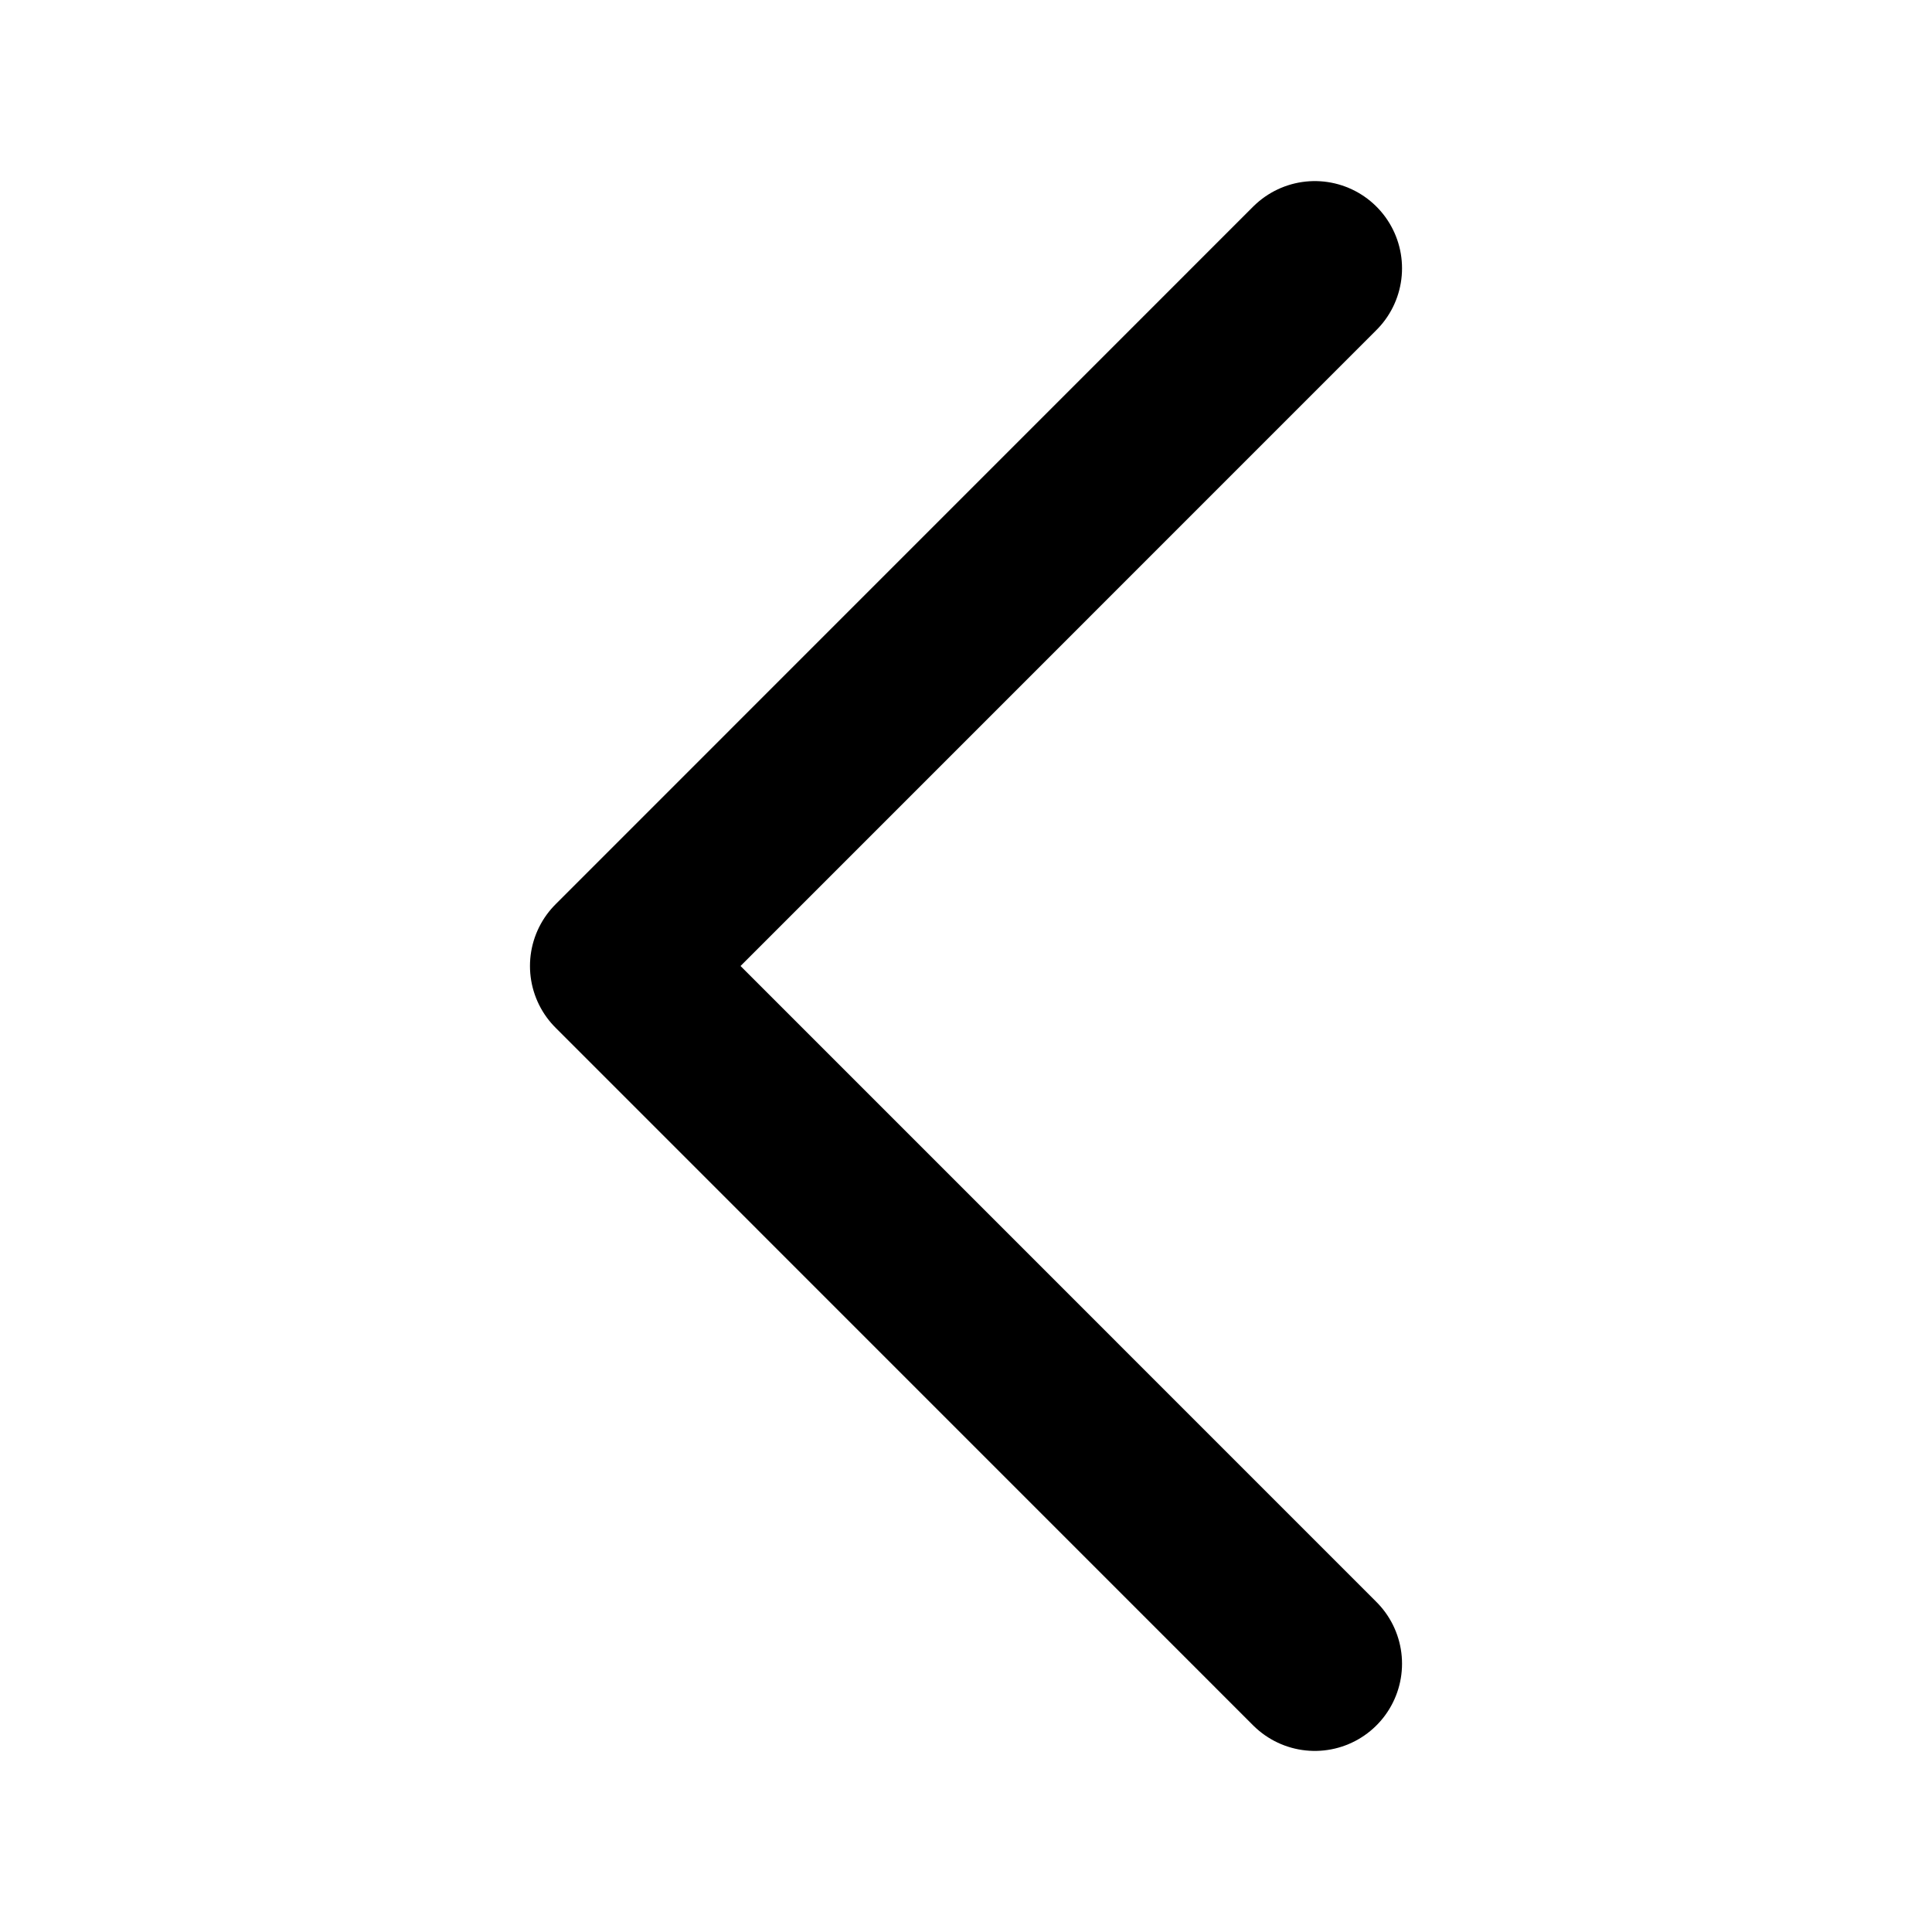
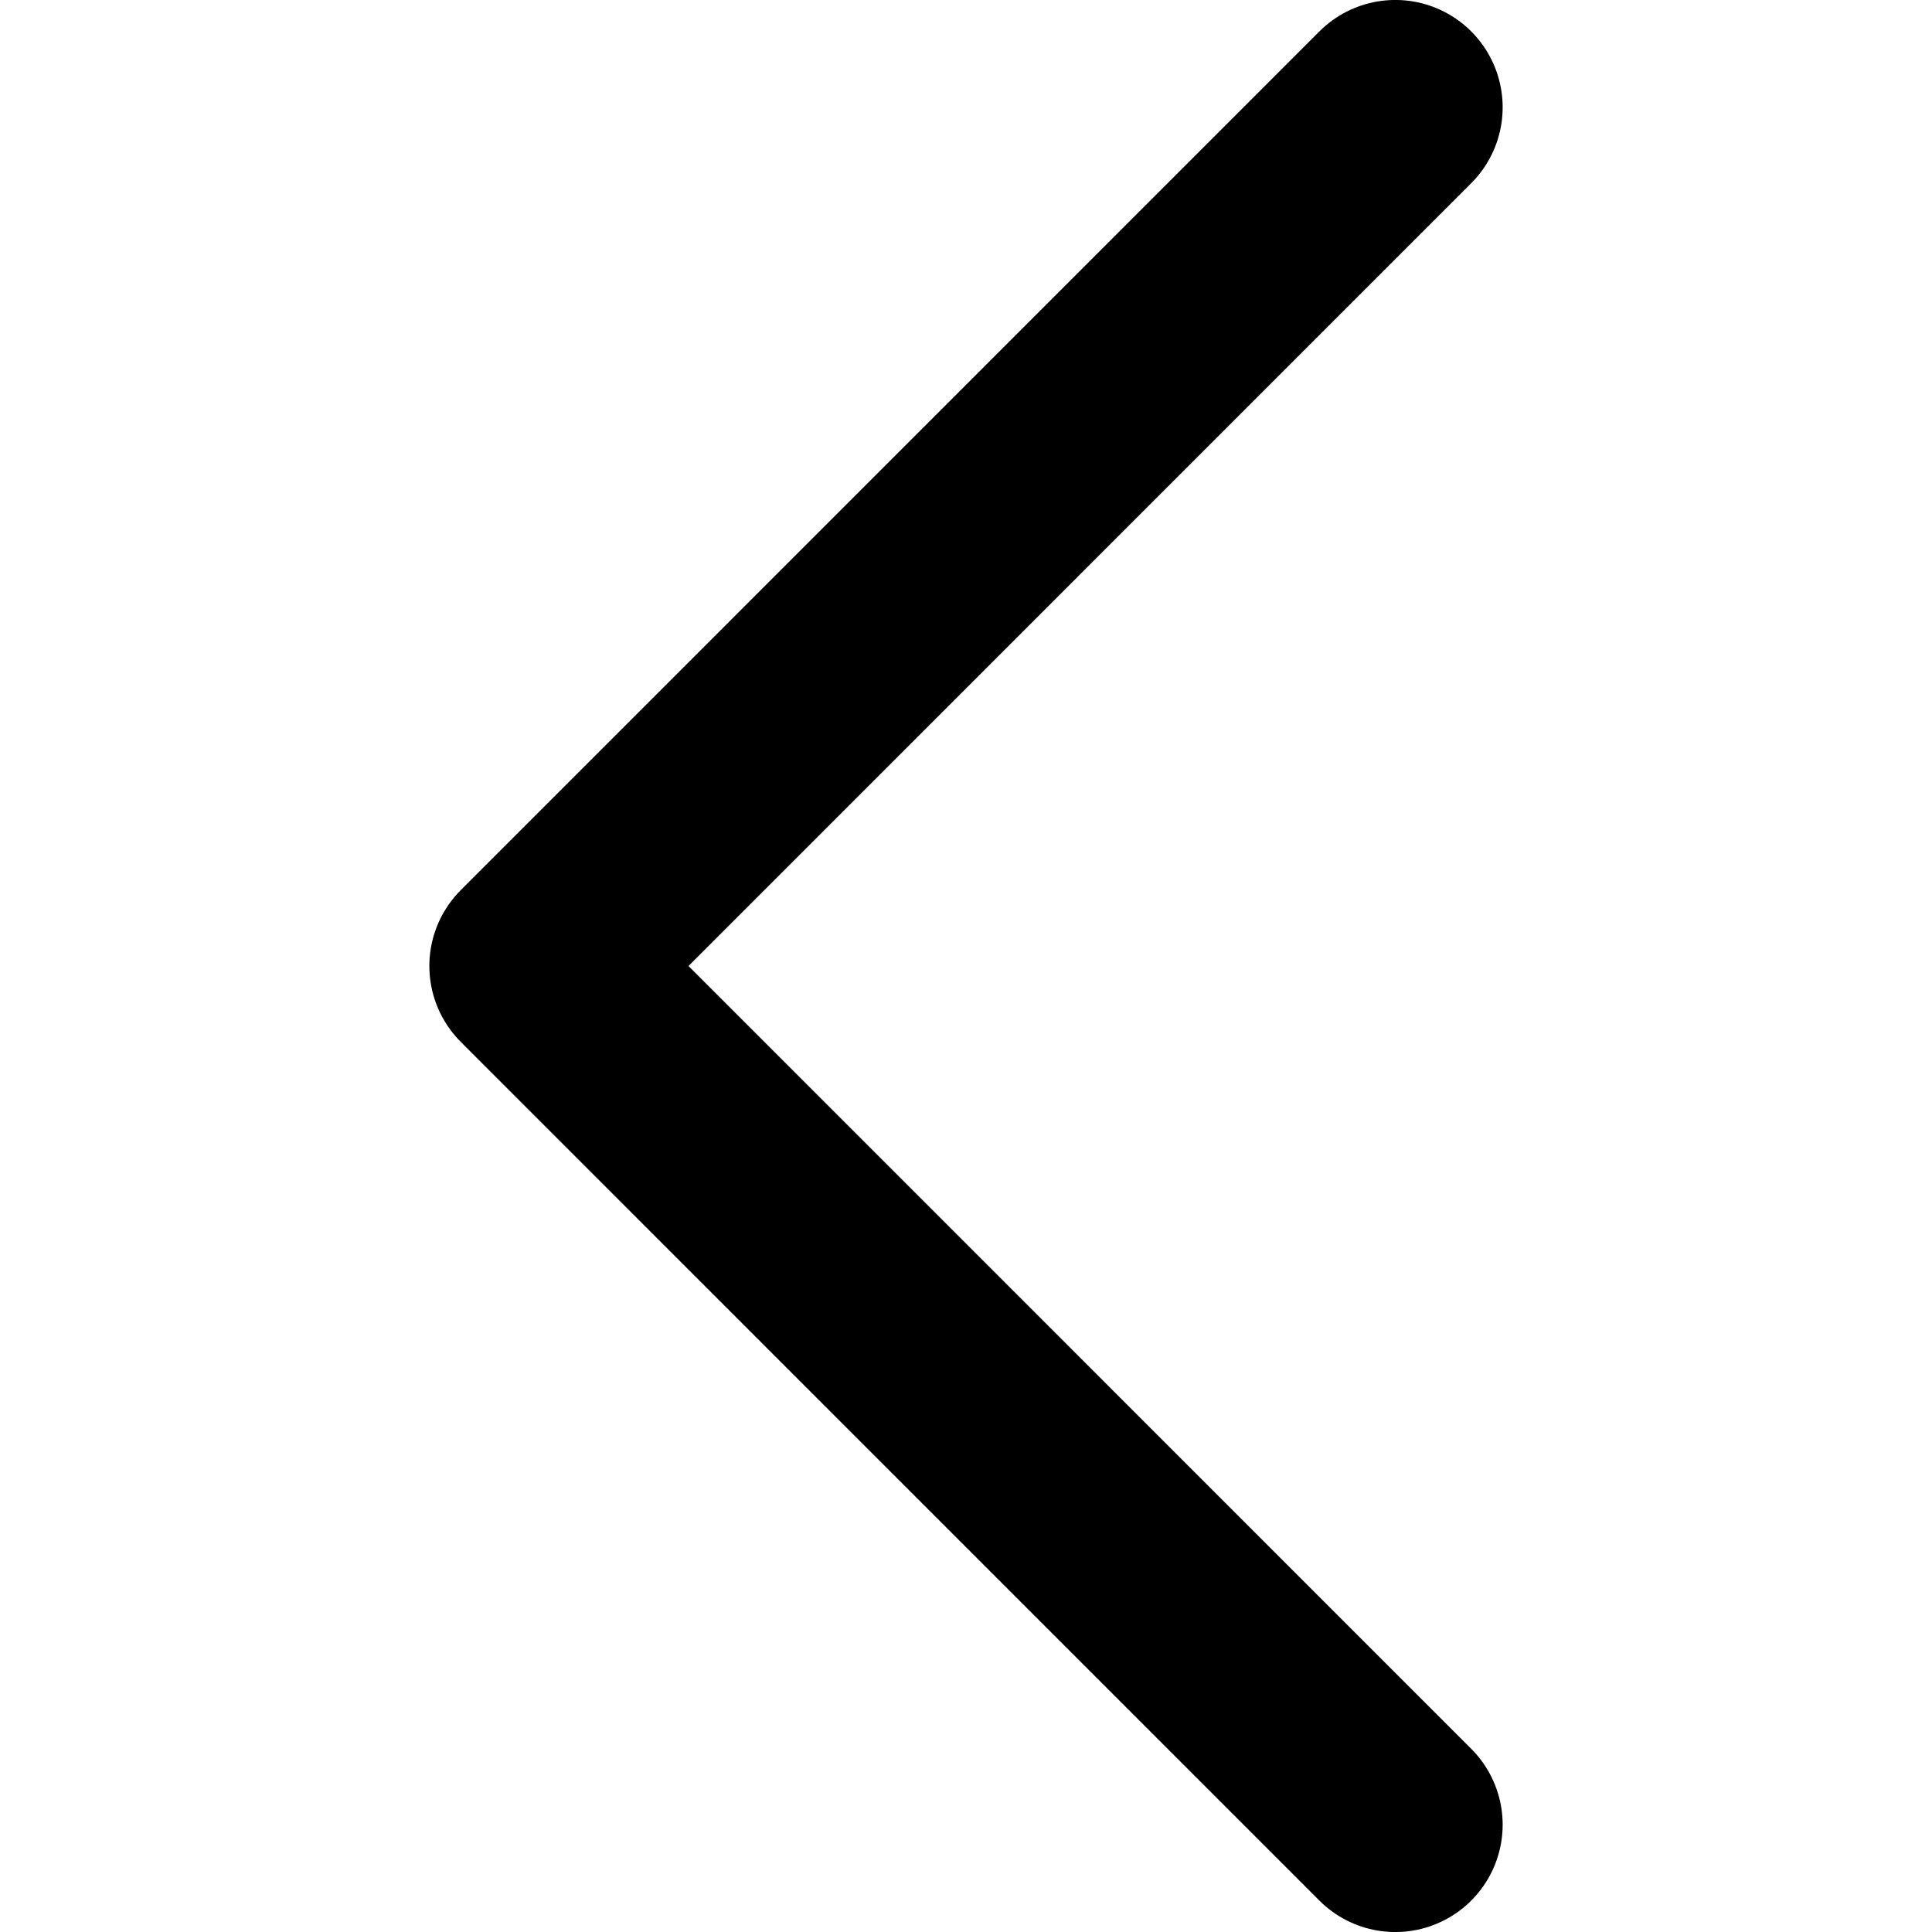
<svg xmlns="http://www.w3.org/2000/svg" width="34px" height="34px" stroke-width="1.5" viewBox="0 0 24 24" fill="none" color="#000000" version="1.1" id="svg627">
  <defs id="defs631" />
-   <path d="M 16.333,3.333 7.667,12 16.333,20.667" stroke="#000000" stroke-width="2.167" stroke-linecap="round" stroke-linejoin="round" id="path625" />
+   <path d="M 17.333,1.333 6.667,12 17.333,22.667" stroke="#000000" stroke-width="2.667" stroke-linecap="round" stroke-linejoin="round" id="path625" />
</svg>
